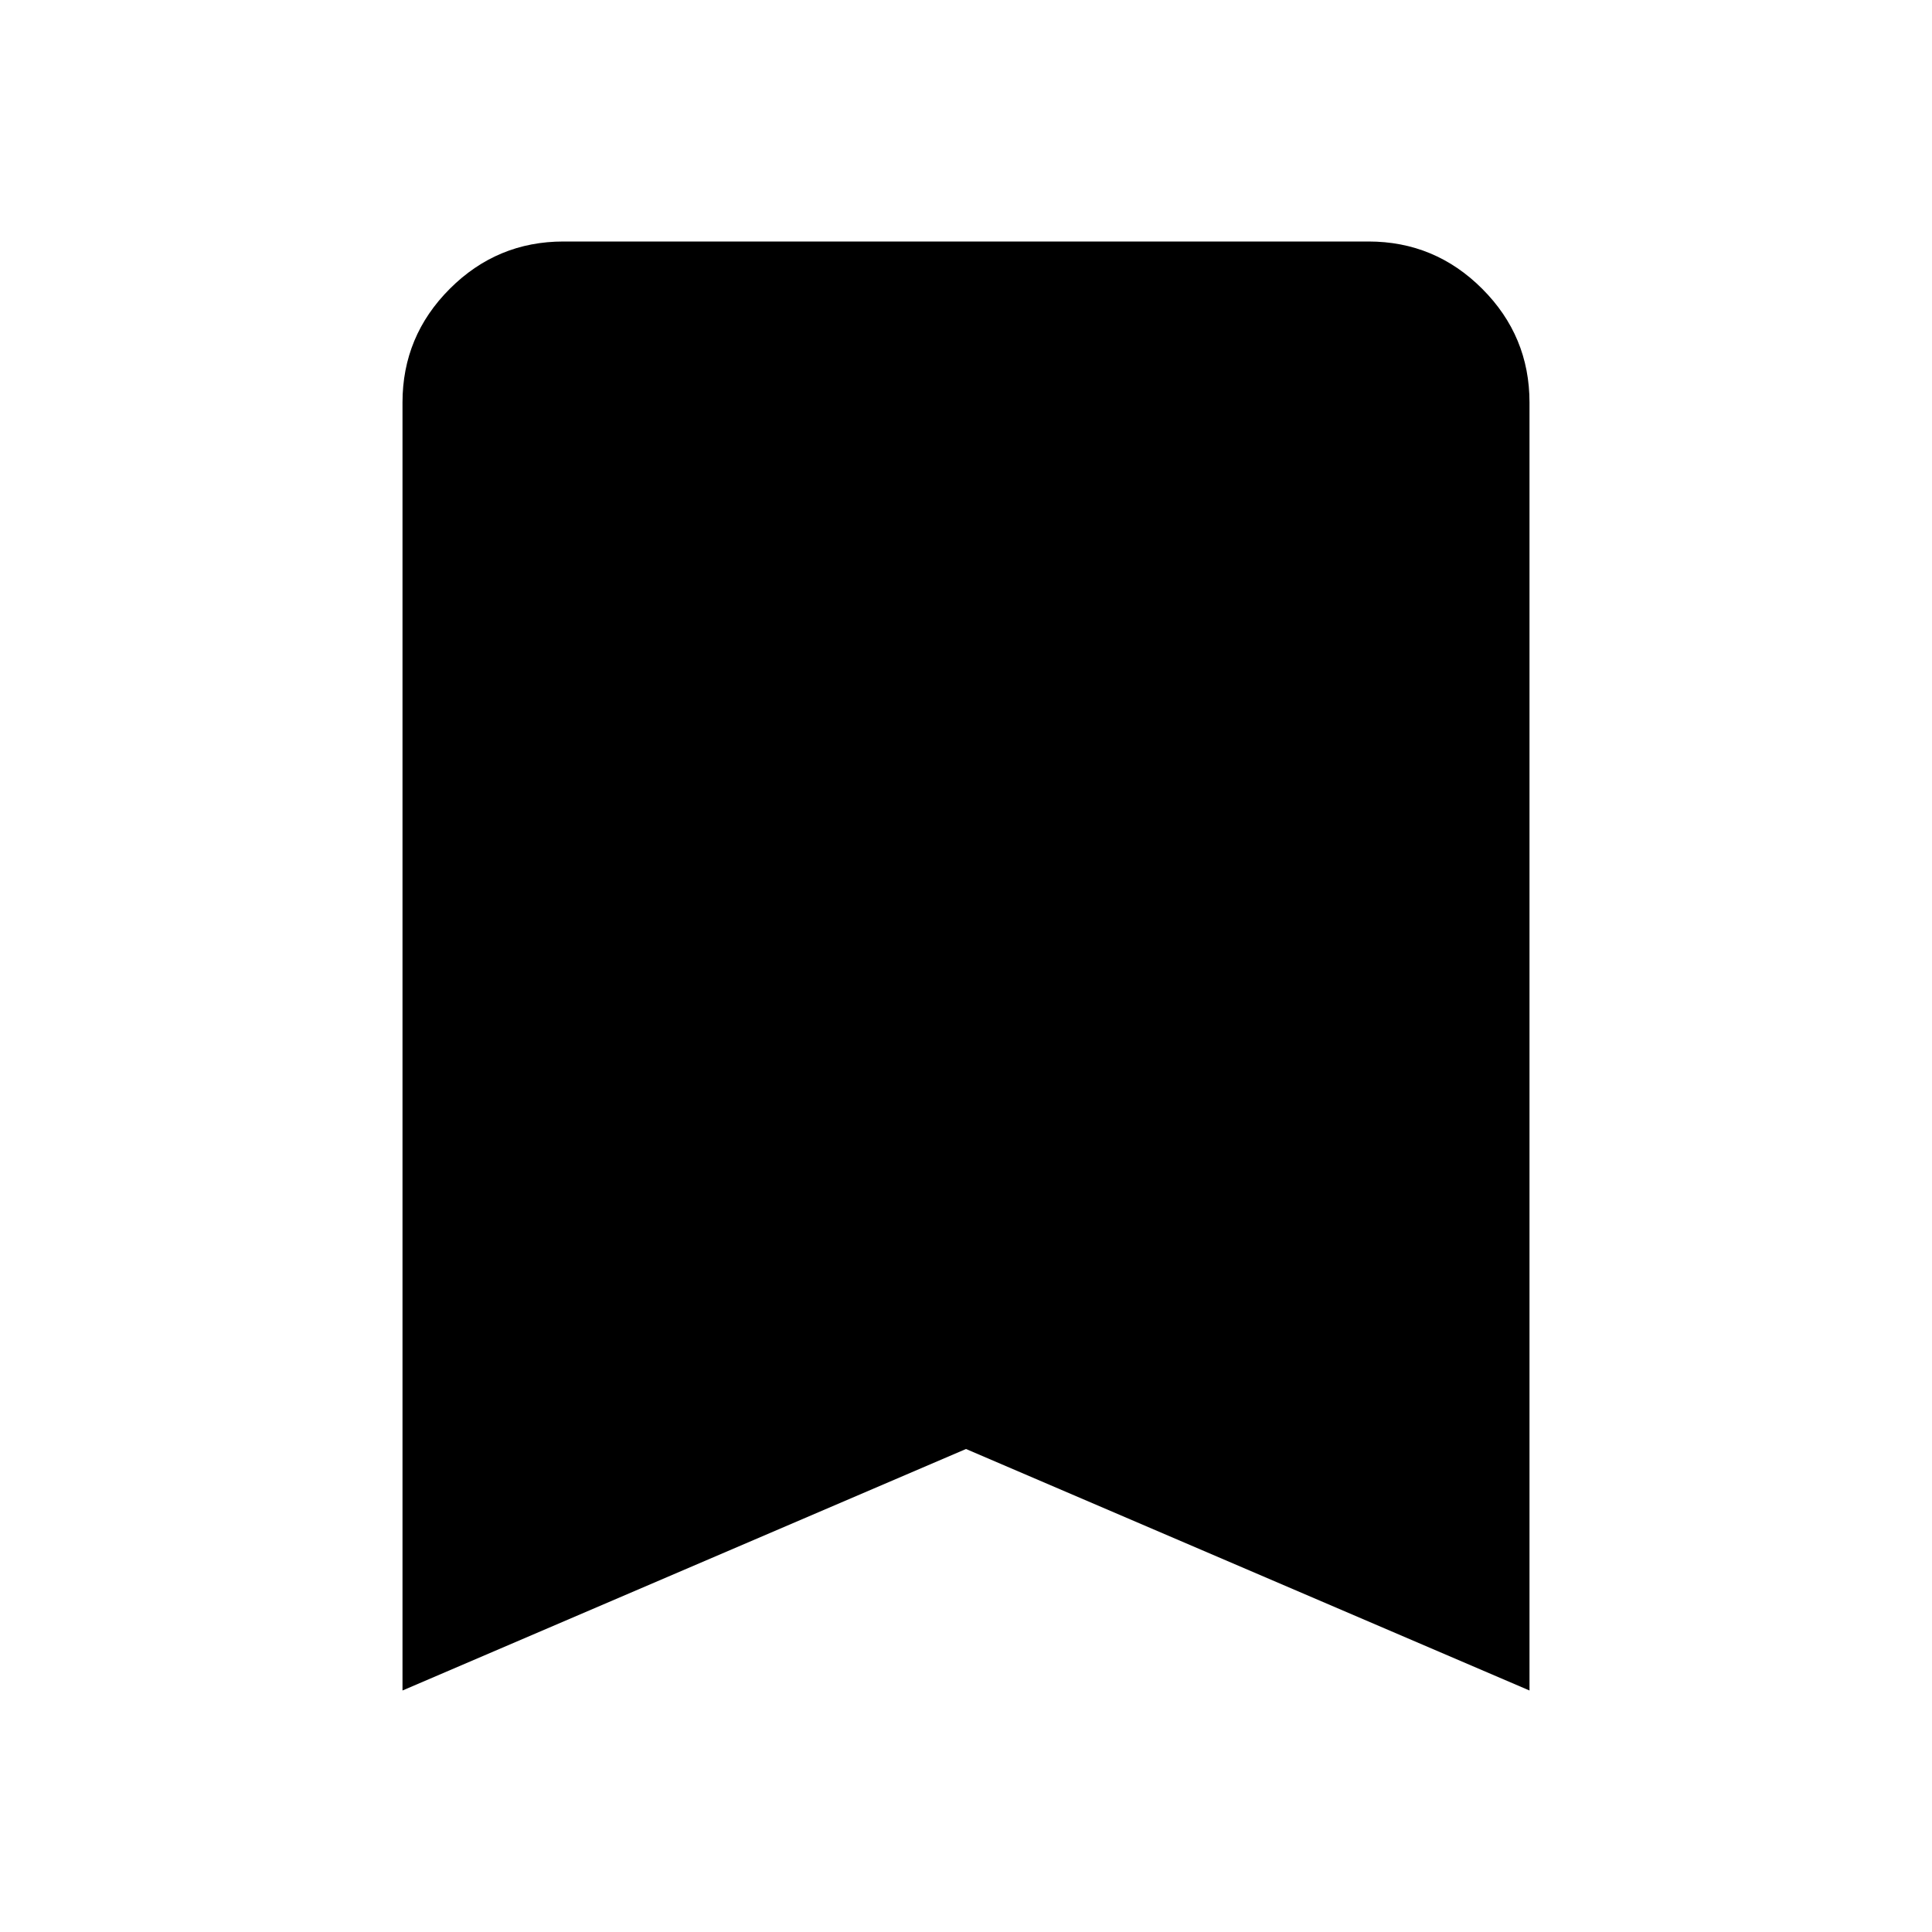
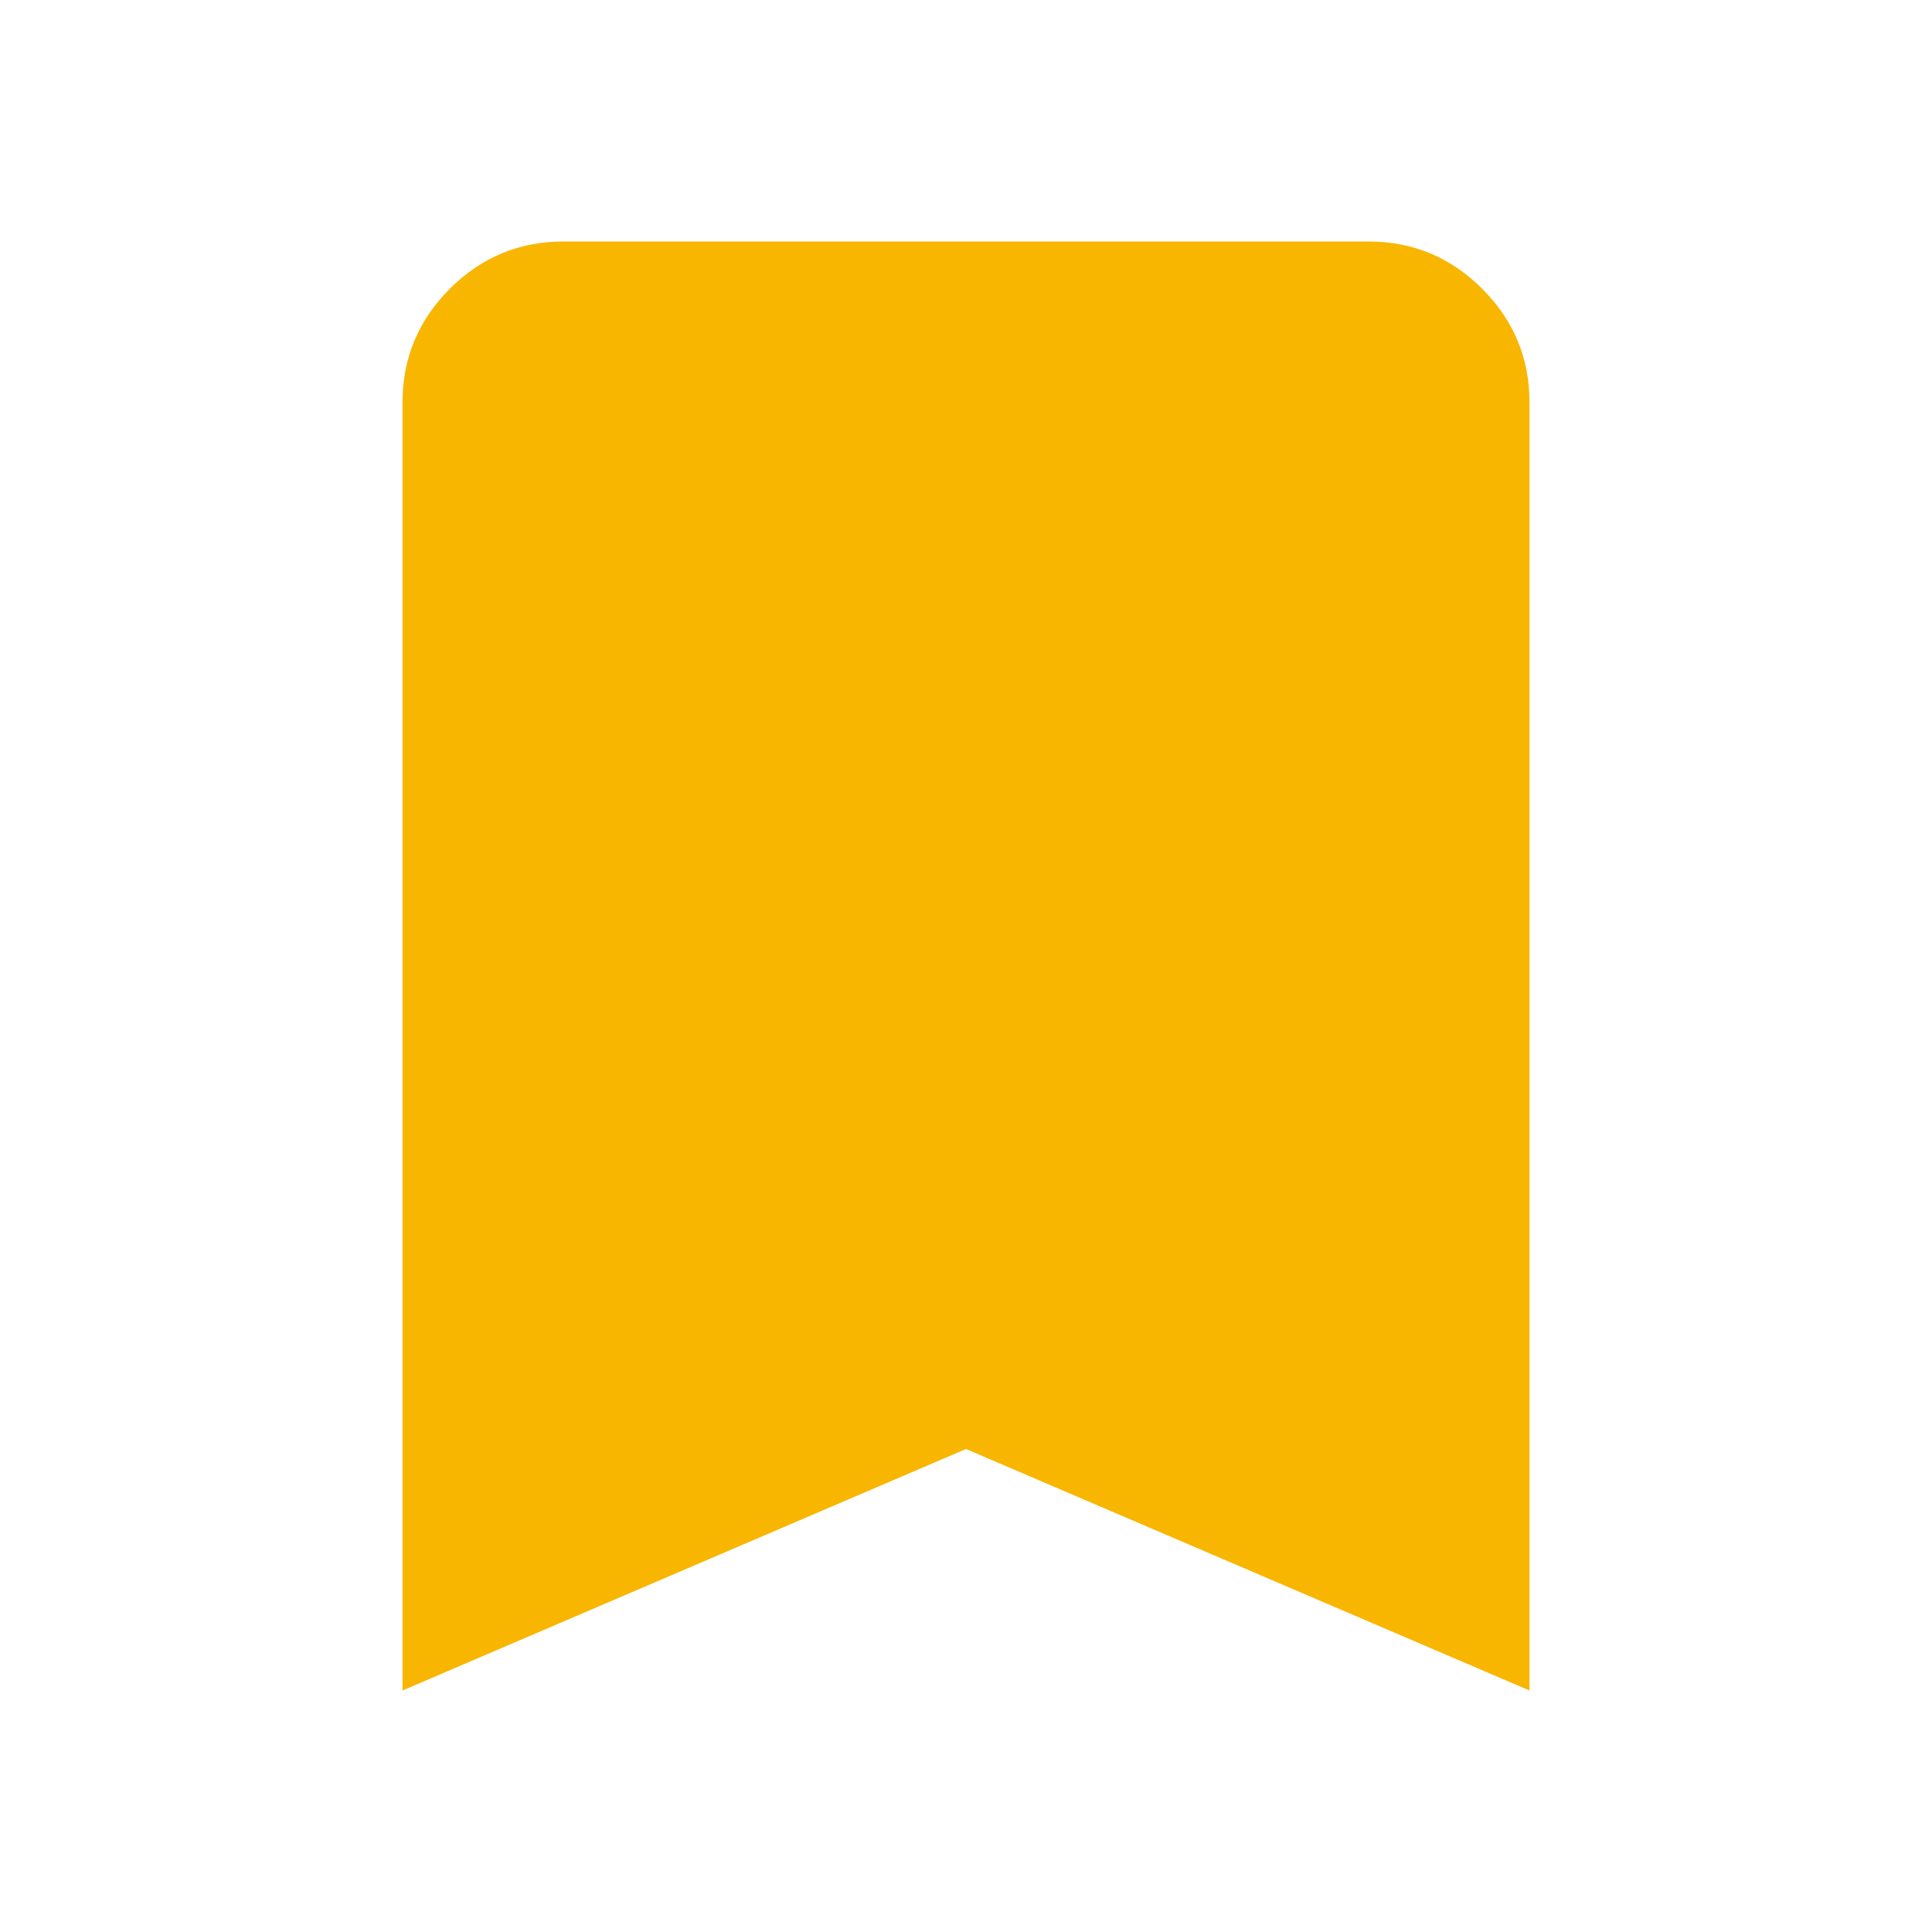
- <svg xmlns="http://www.w3.org/2000/svg" height="24px" viewBox="0 -960 960 960" width="24px" fill="#000">
+ <svg xmlns="http://www.w3.org/2000/svg" height="24px" viewBox="0 -960 960 960" width="24px" fill="#f8b600">
  <path d="M200-120v-640q0-33 23.5-56.5T280-840h400q33 0 56.5 23.5T760-760v640L480-240 200-120Z" />
</svg>
